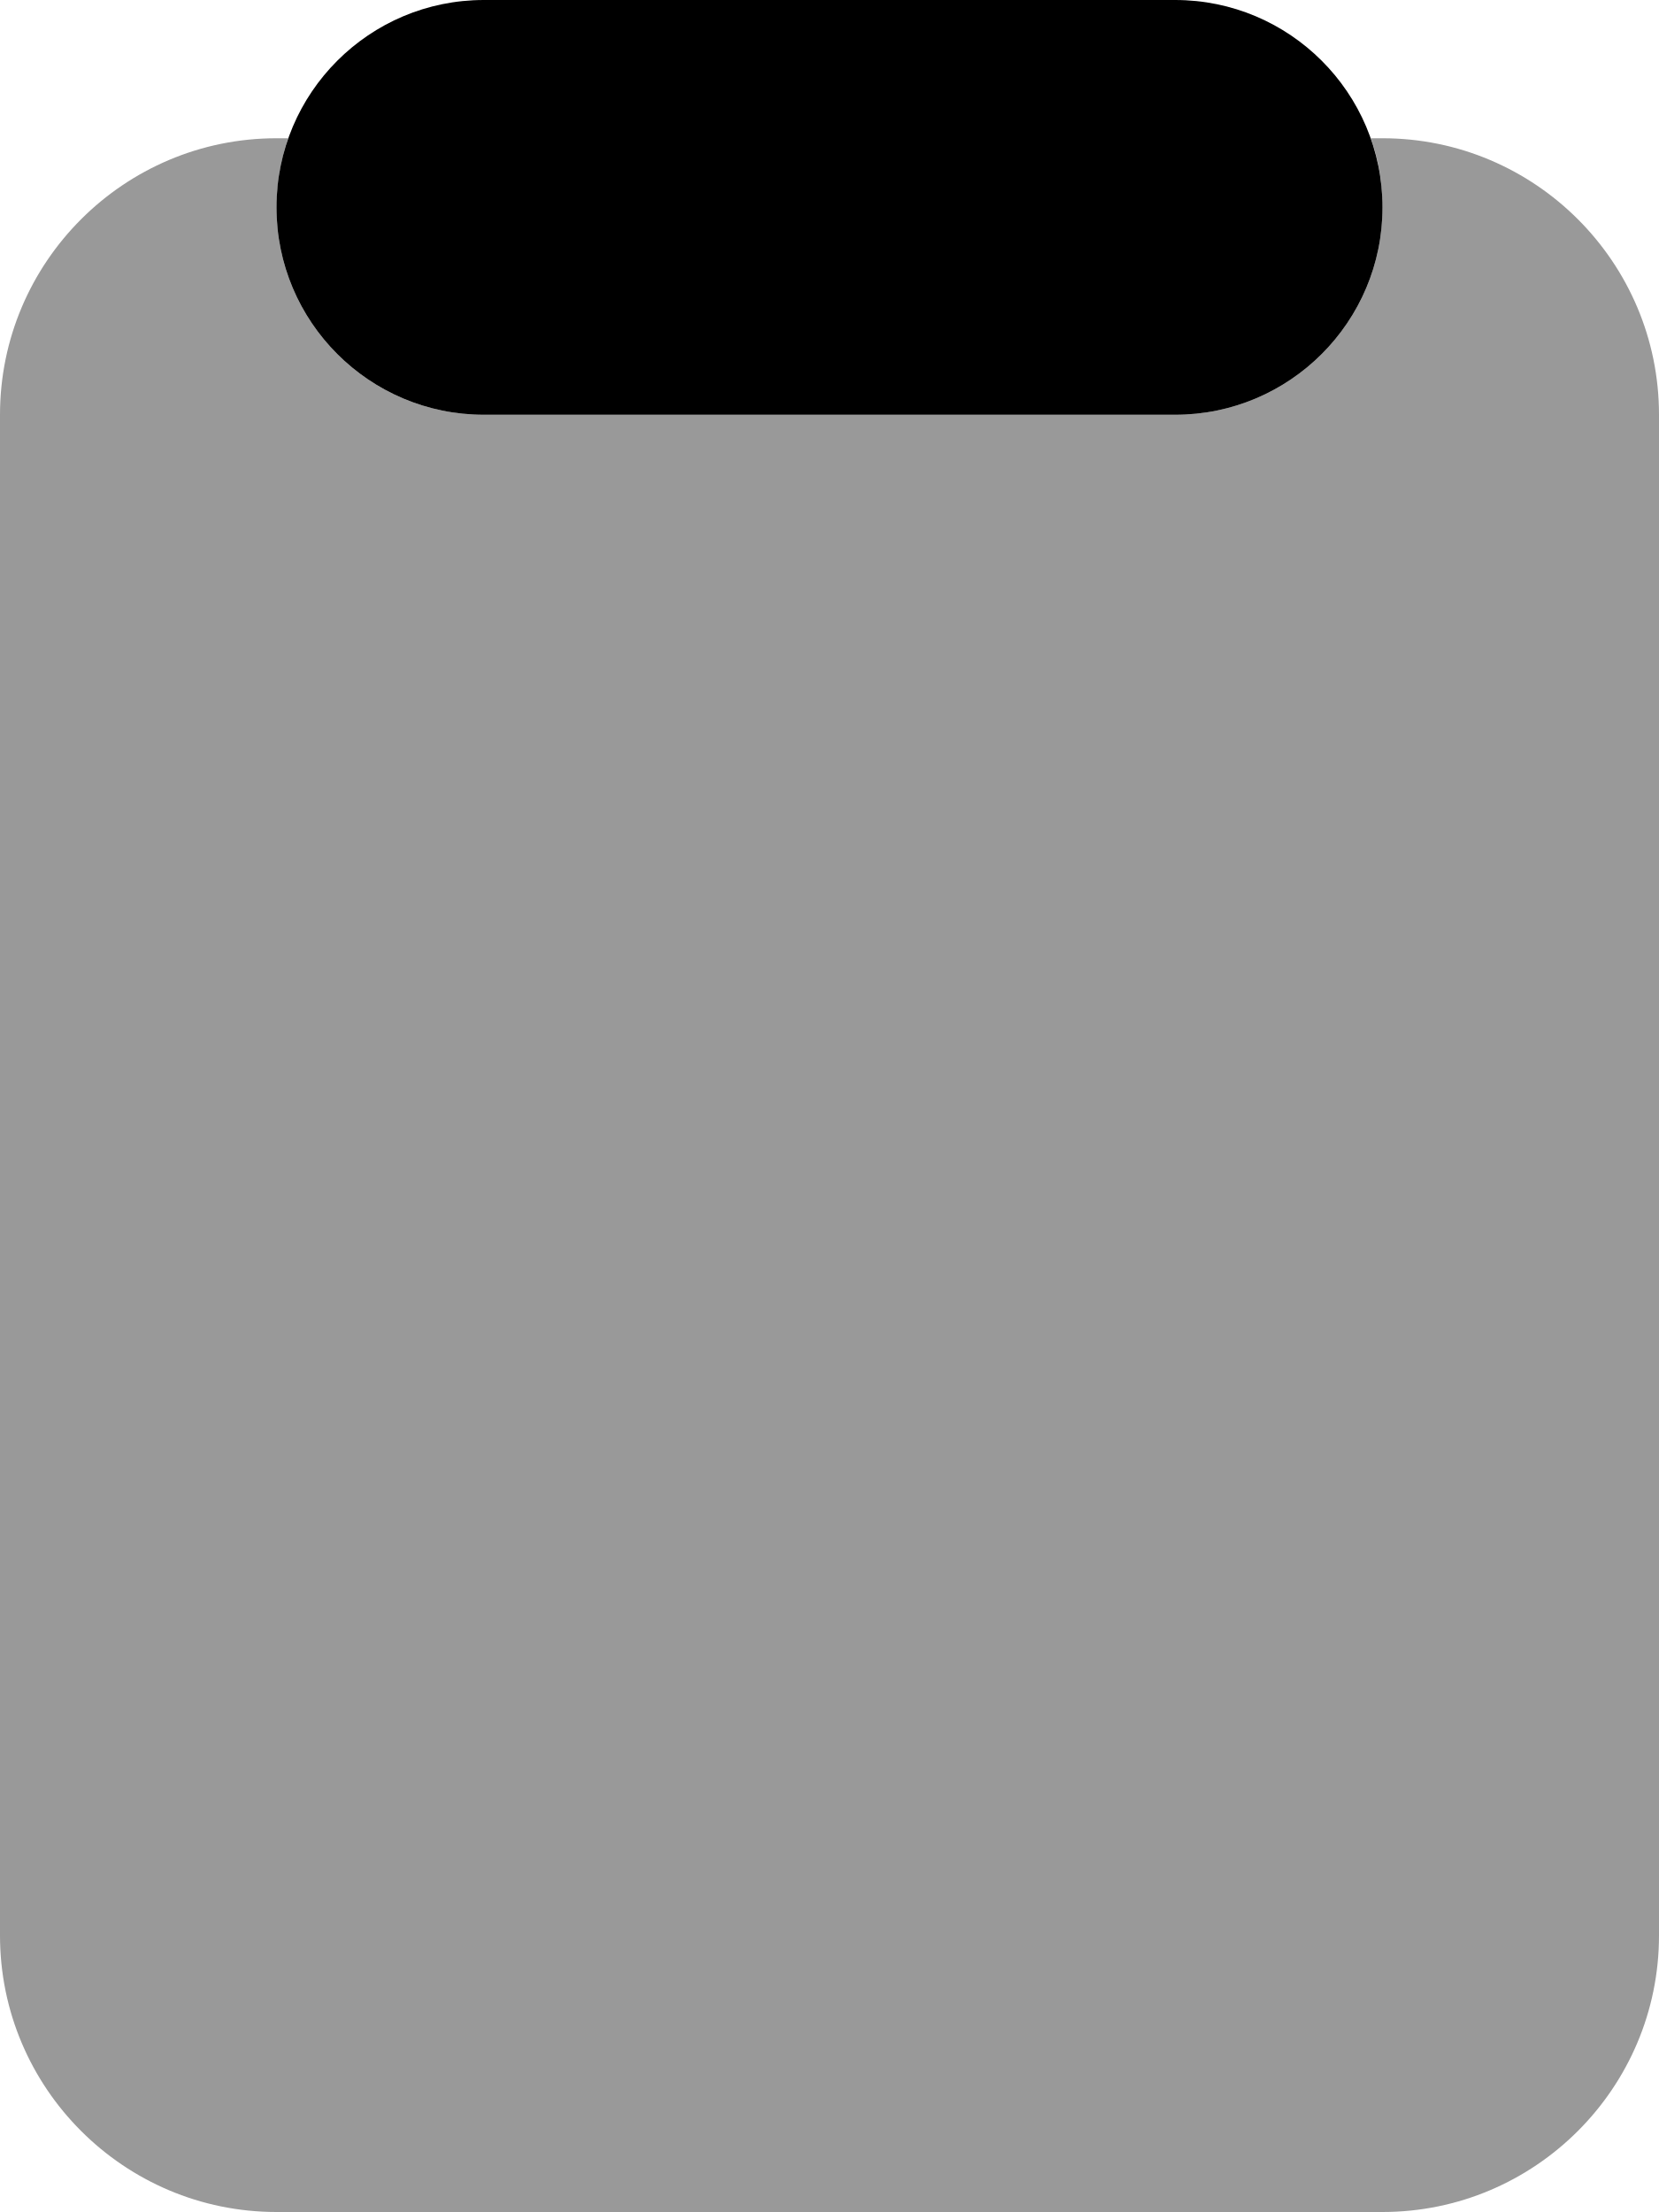
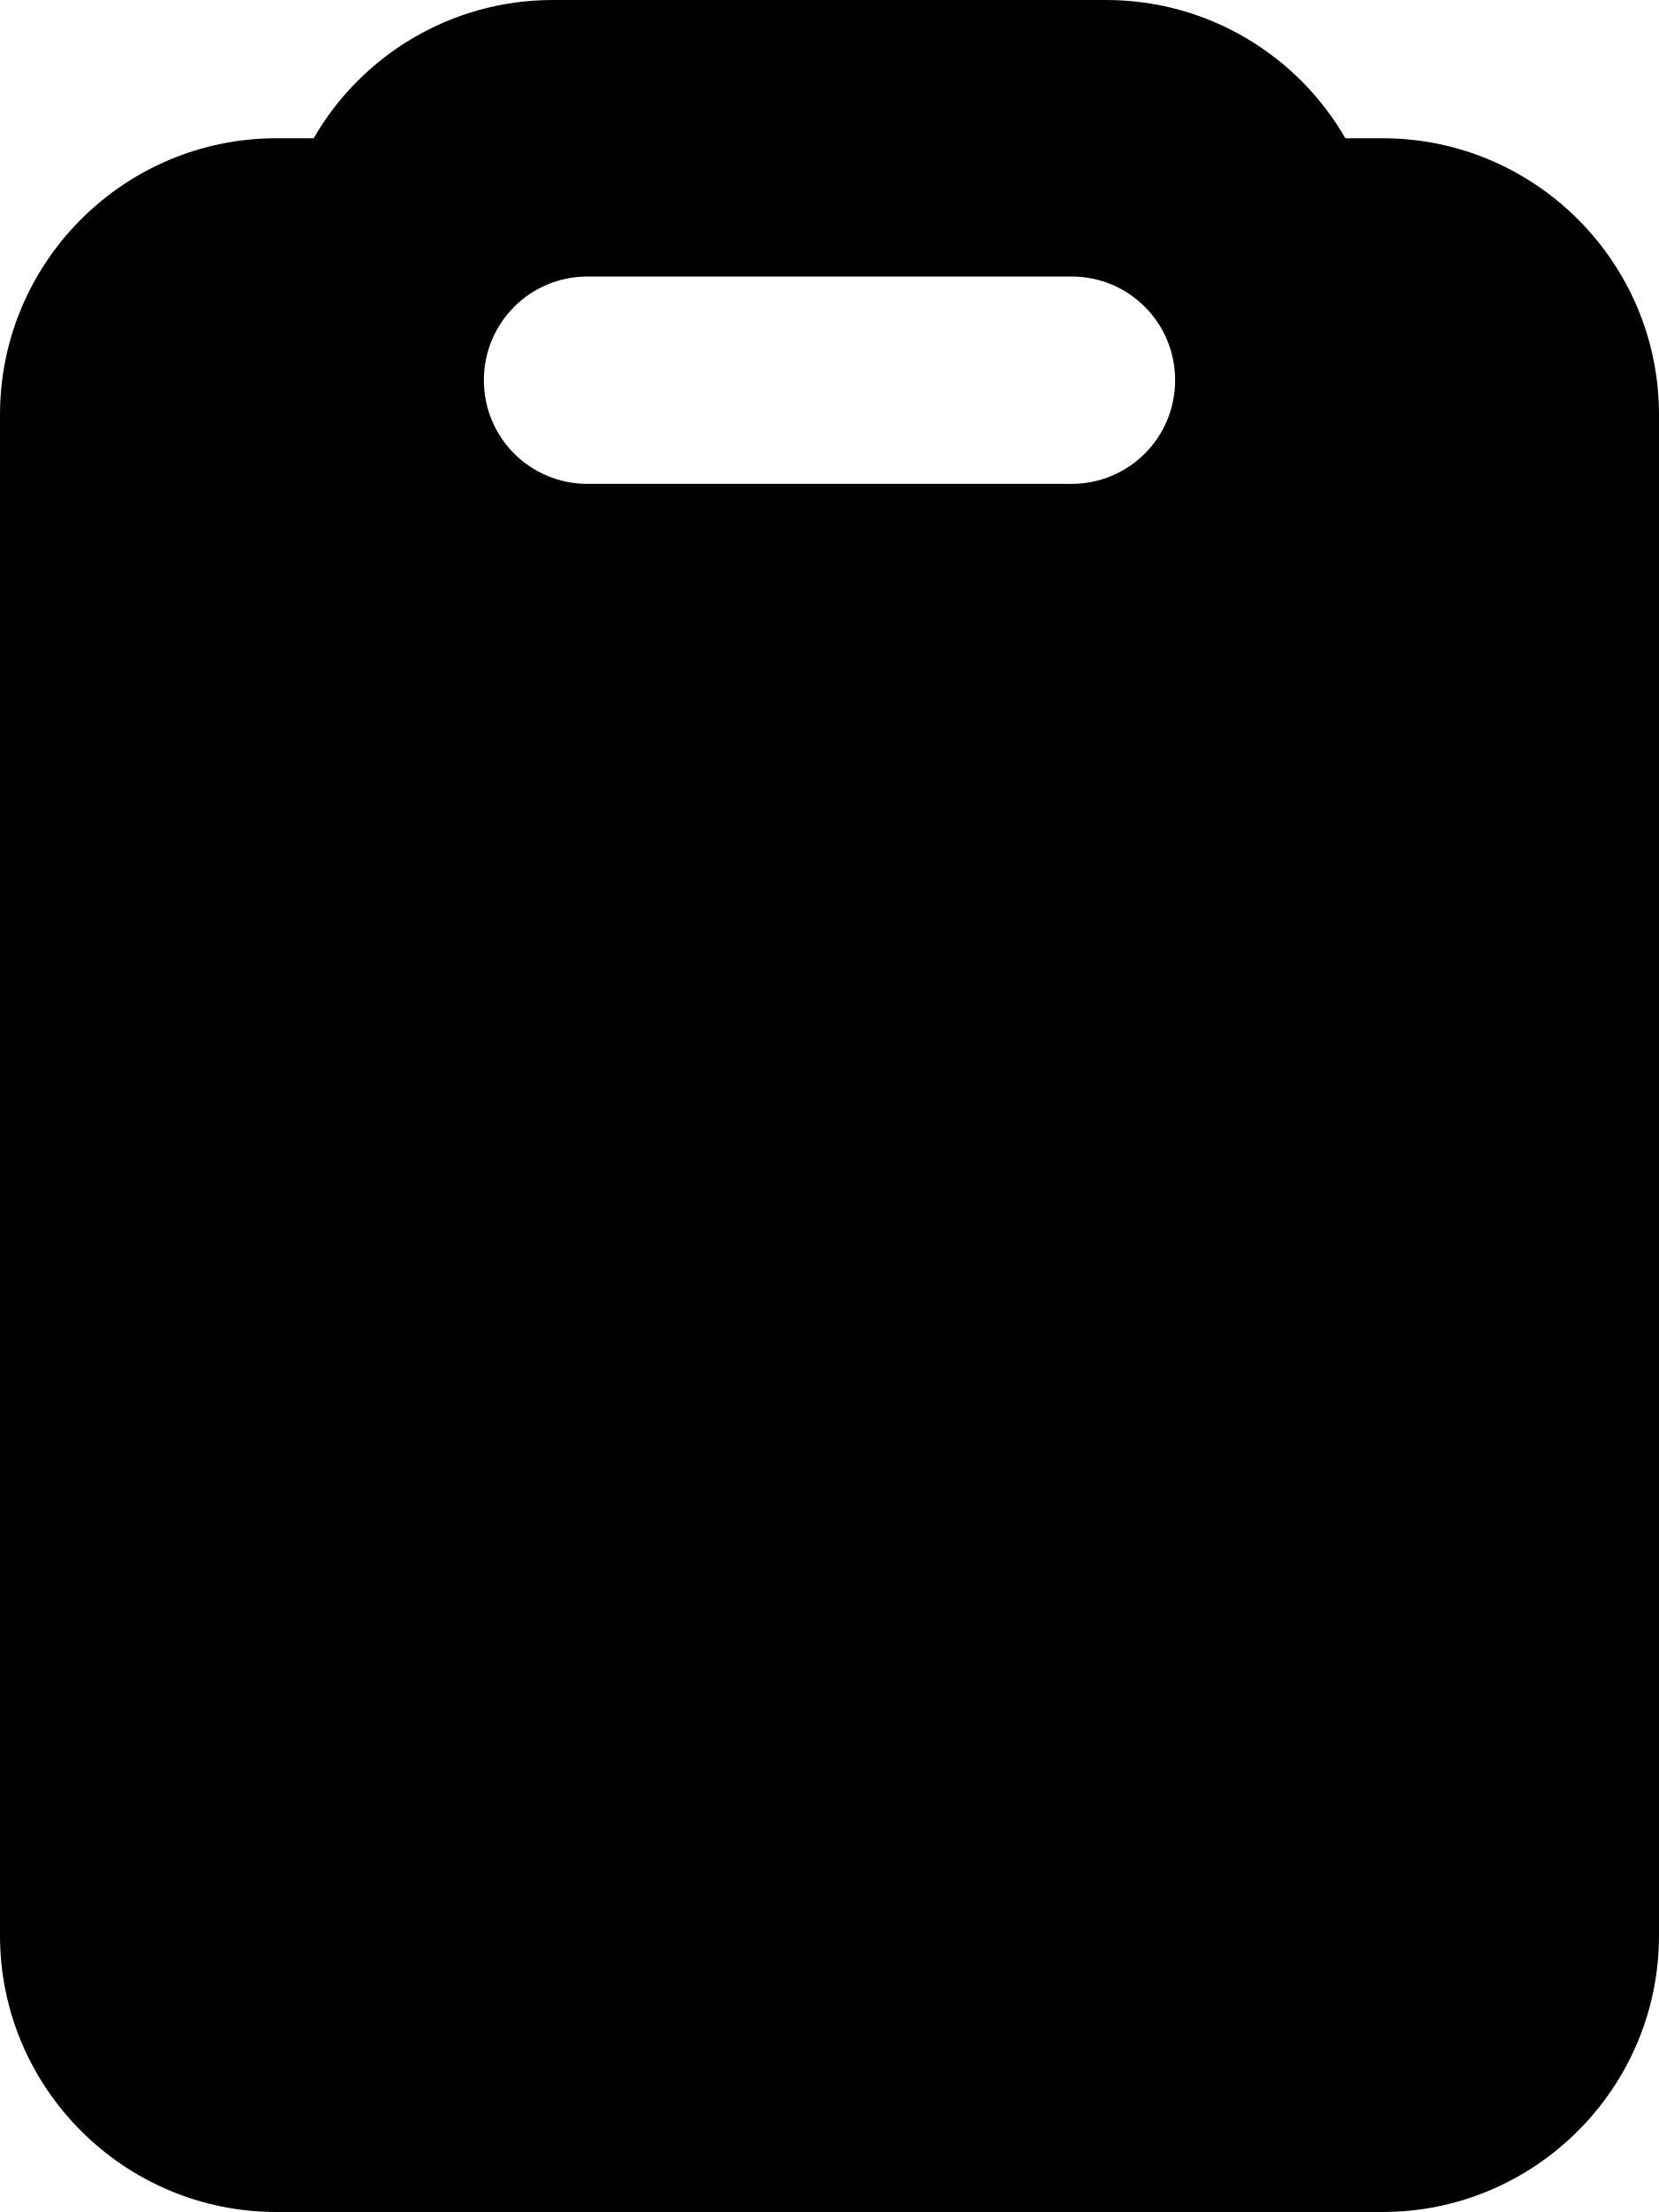
<svg xmlns="http://www.w3.org/2000/svg" viewBox="0 0 384 512">
-   <path opacity=".4" fill="currentColor" d="M0 96L0 448c0 35.3 28.7 64 64 64l256 0c35.3 0 64-28.7 64-64l0-352c0-35.3-28.7-64-64-64l-2.7 0c1.8 5 2.7 10.4 2.7 16 0 26.5-21.5 48-48 48L112 96c-26.5 0-48-21.5-48-48 0-5.6 1-11 2.7-16L64 32C28.7 32 0 60.7 0 96z" />
-   <path fill="currentColor" d="M64 48C64 21.5 85.5 0 112 0L272 0c26.5 0 48 21.5 48 48s-21.5 48-48 48L112 96C85.5 96 64 74.5 64 48z" />
+   <path fill="currentColor" d="M320 32l-8.6 0C300.4 12.9 279.7 0 256 0L128 0C104.3 0 83.6 12.9 72.6 32L64 32C28.7 32 0 60.7 0 96L0 448c0 35.3 28.7 64 64 64l256 0c35.3 0 64-28.7 64-64l0-352c0-35.3-28.7-64-64-64zM136 112c-13.3 0-24-10.7-24-24s10.7-24 24-24l112 0c13.3 0 24 10.7 24 24s-10.7 24-24 24l-112 0z" />
</svg>
